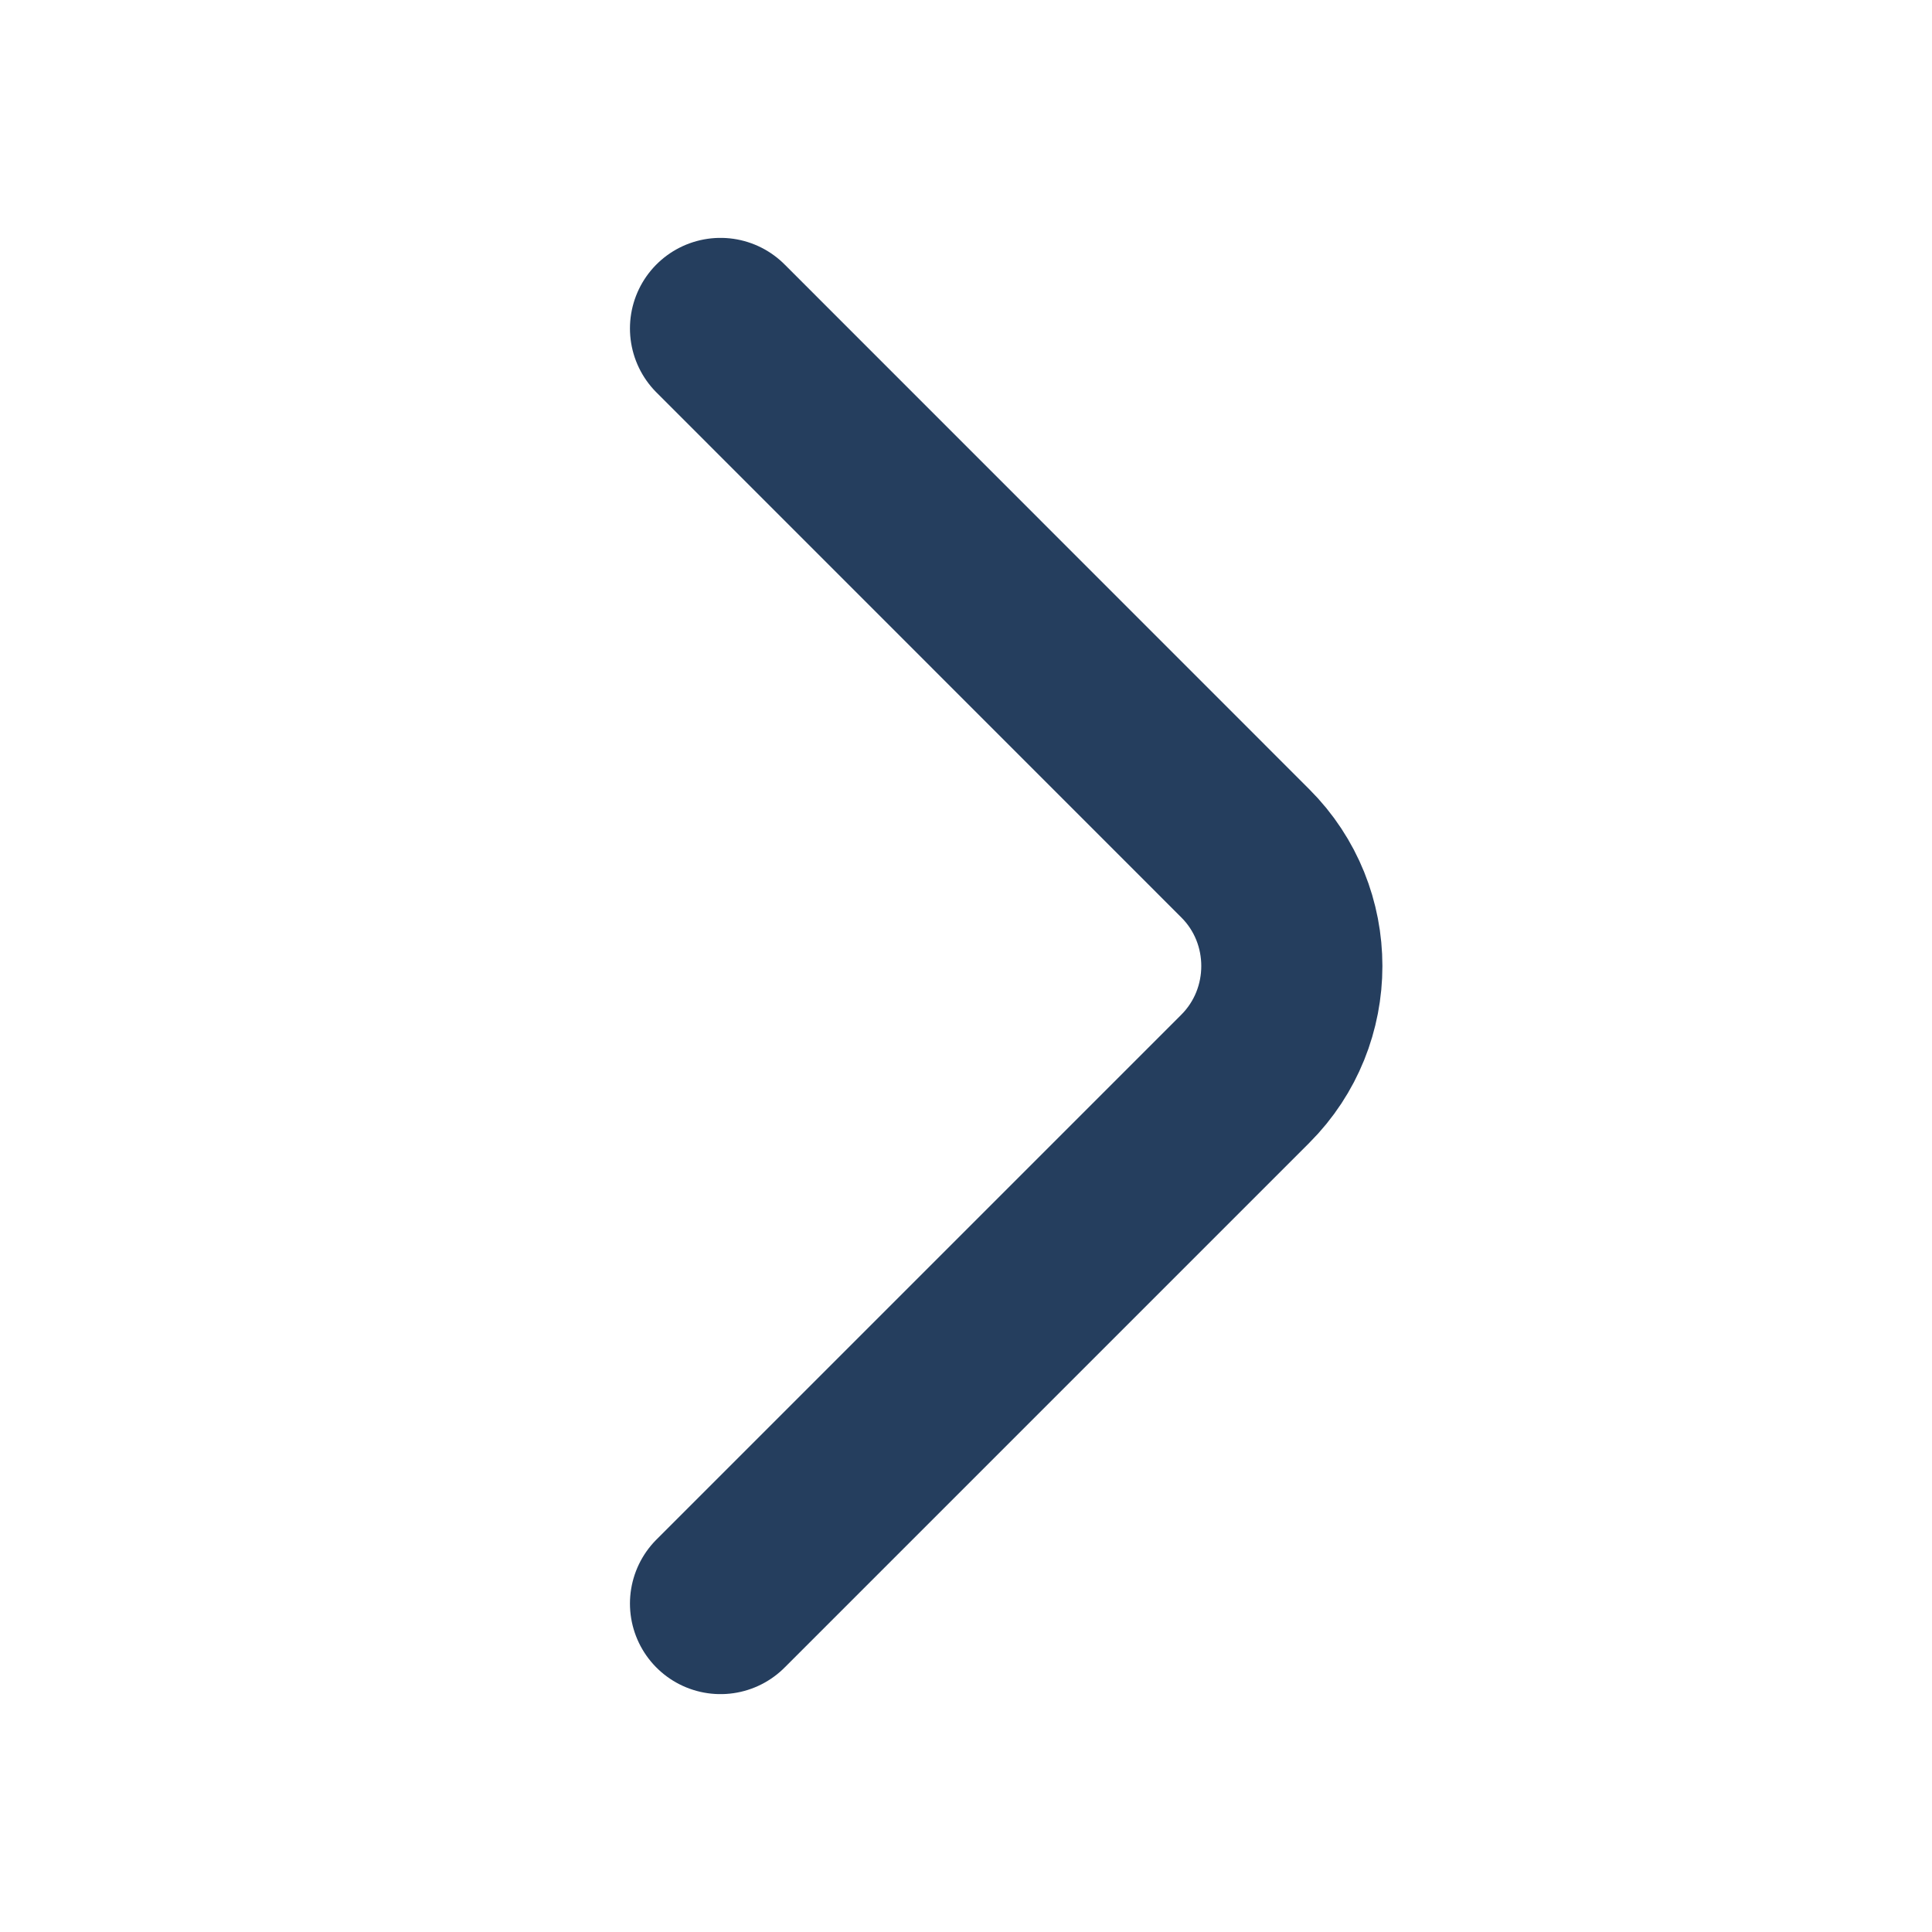
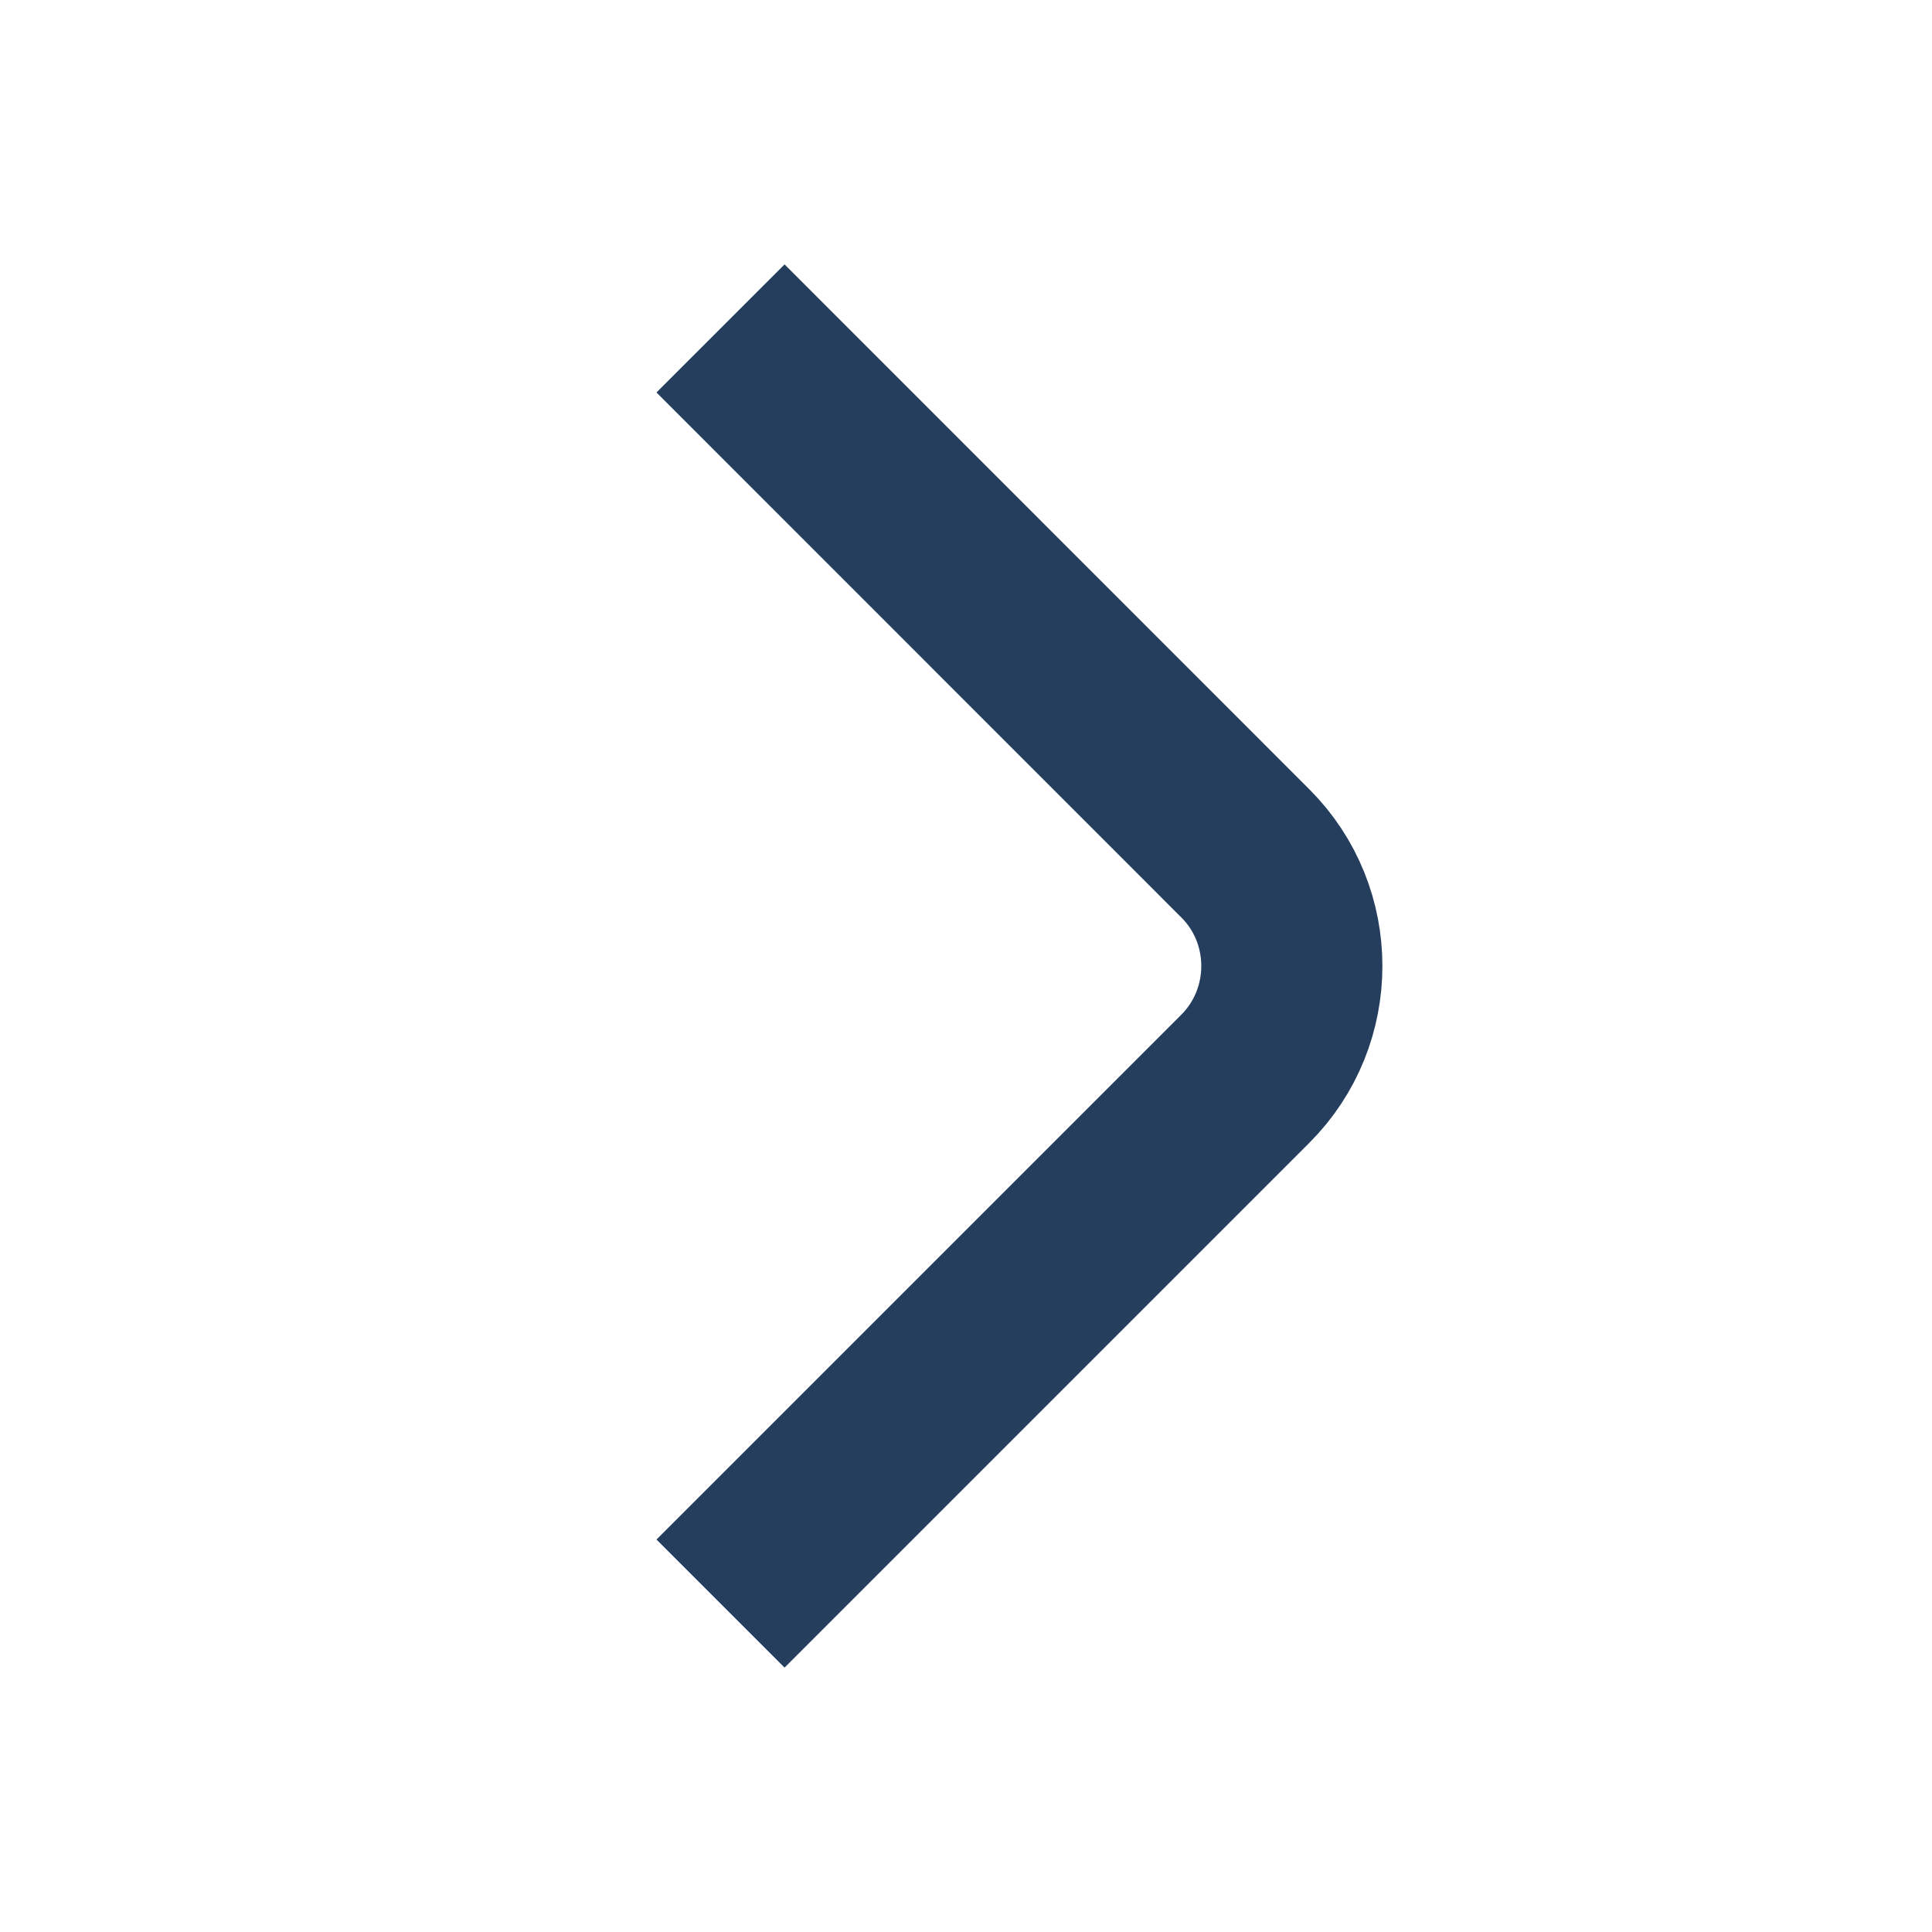
<svg xmlns="http://www.w3.org/2000/svg" width="16" height="16" viewBox="0 0 16 16" fill="none">
-   <path d="M5.967 13.28L10.313 8.934C10.827 8.42 10.827 7.58 10.313 7.067L5.967 2.72" stroke="#253E5E" stroke-width="1.5" stroke-miterlimit="10" stroke-linecap="round" stroke-linejoin="round" />
+   <path d="M5.967 13.28L10.313 8.934C10.827 8.42 10.827 7.58 10.313 7.067L5.967 2.72" stroke="#253E5E" stroke-width="1.5" stroke-miterlimit="10" strokeLinecap="round" stroke-linejoin="round" />
</svg>
